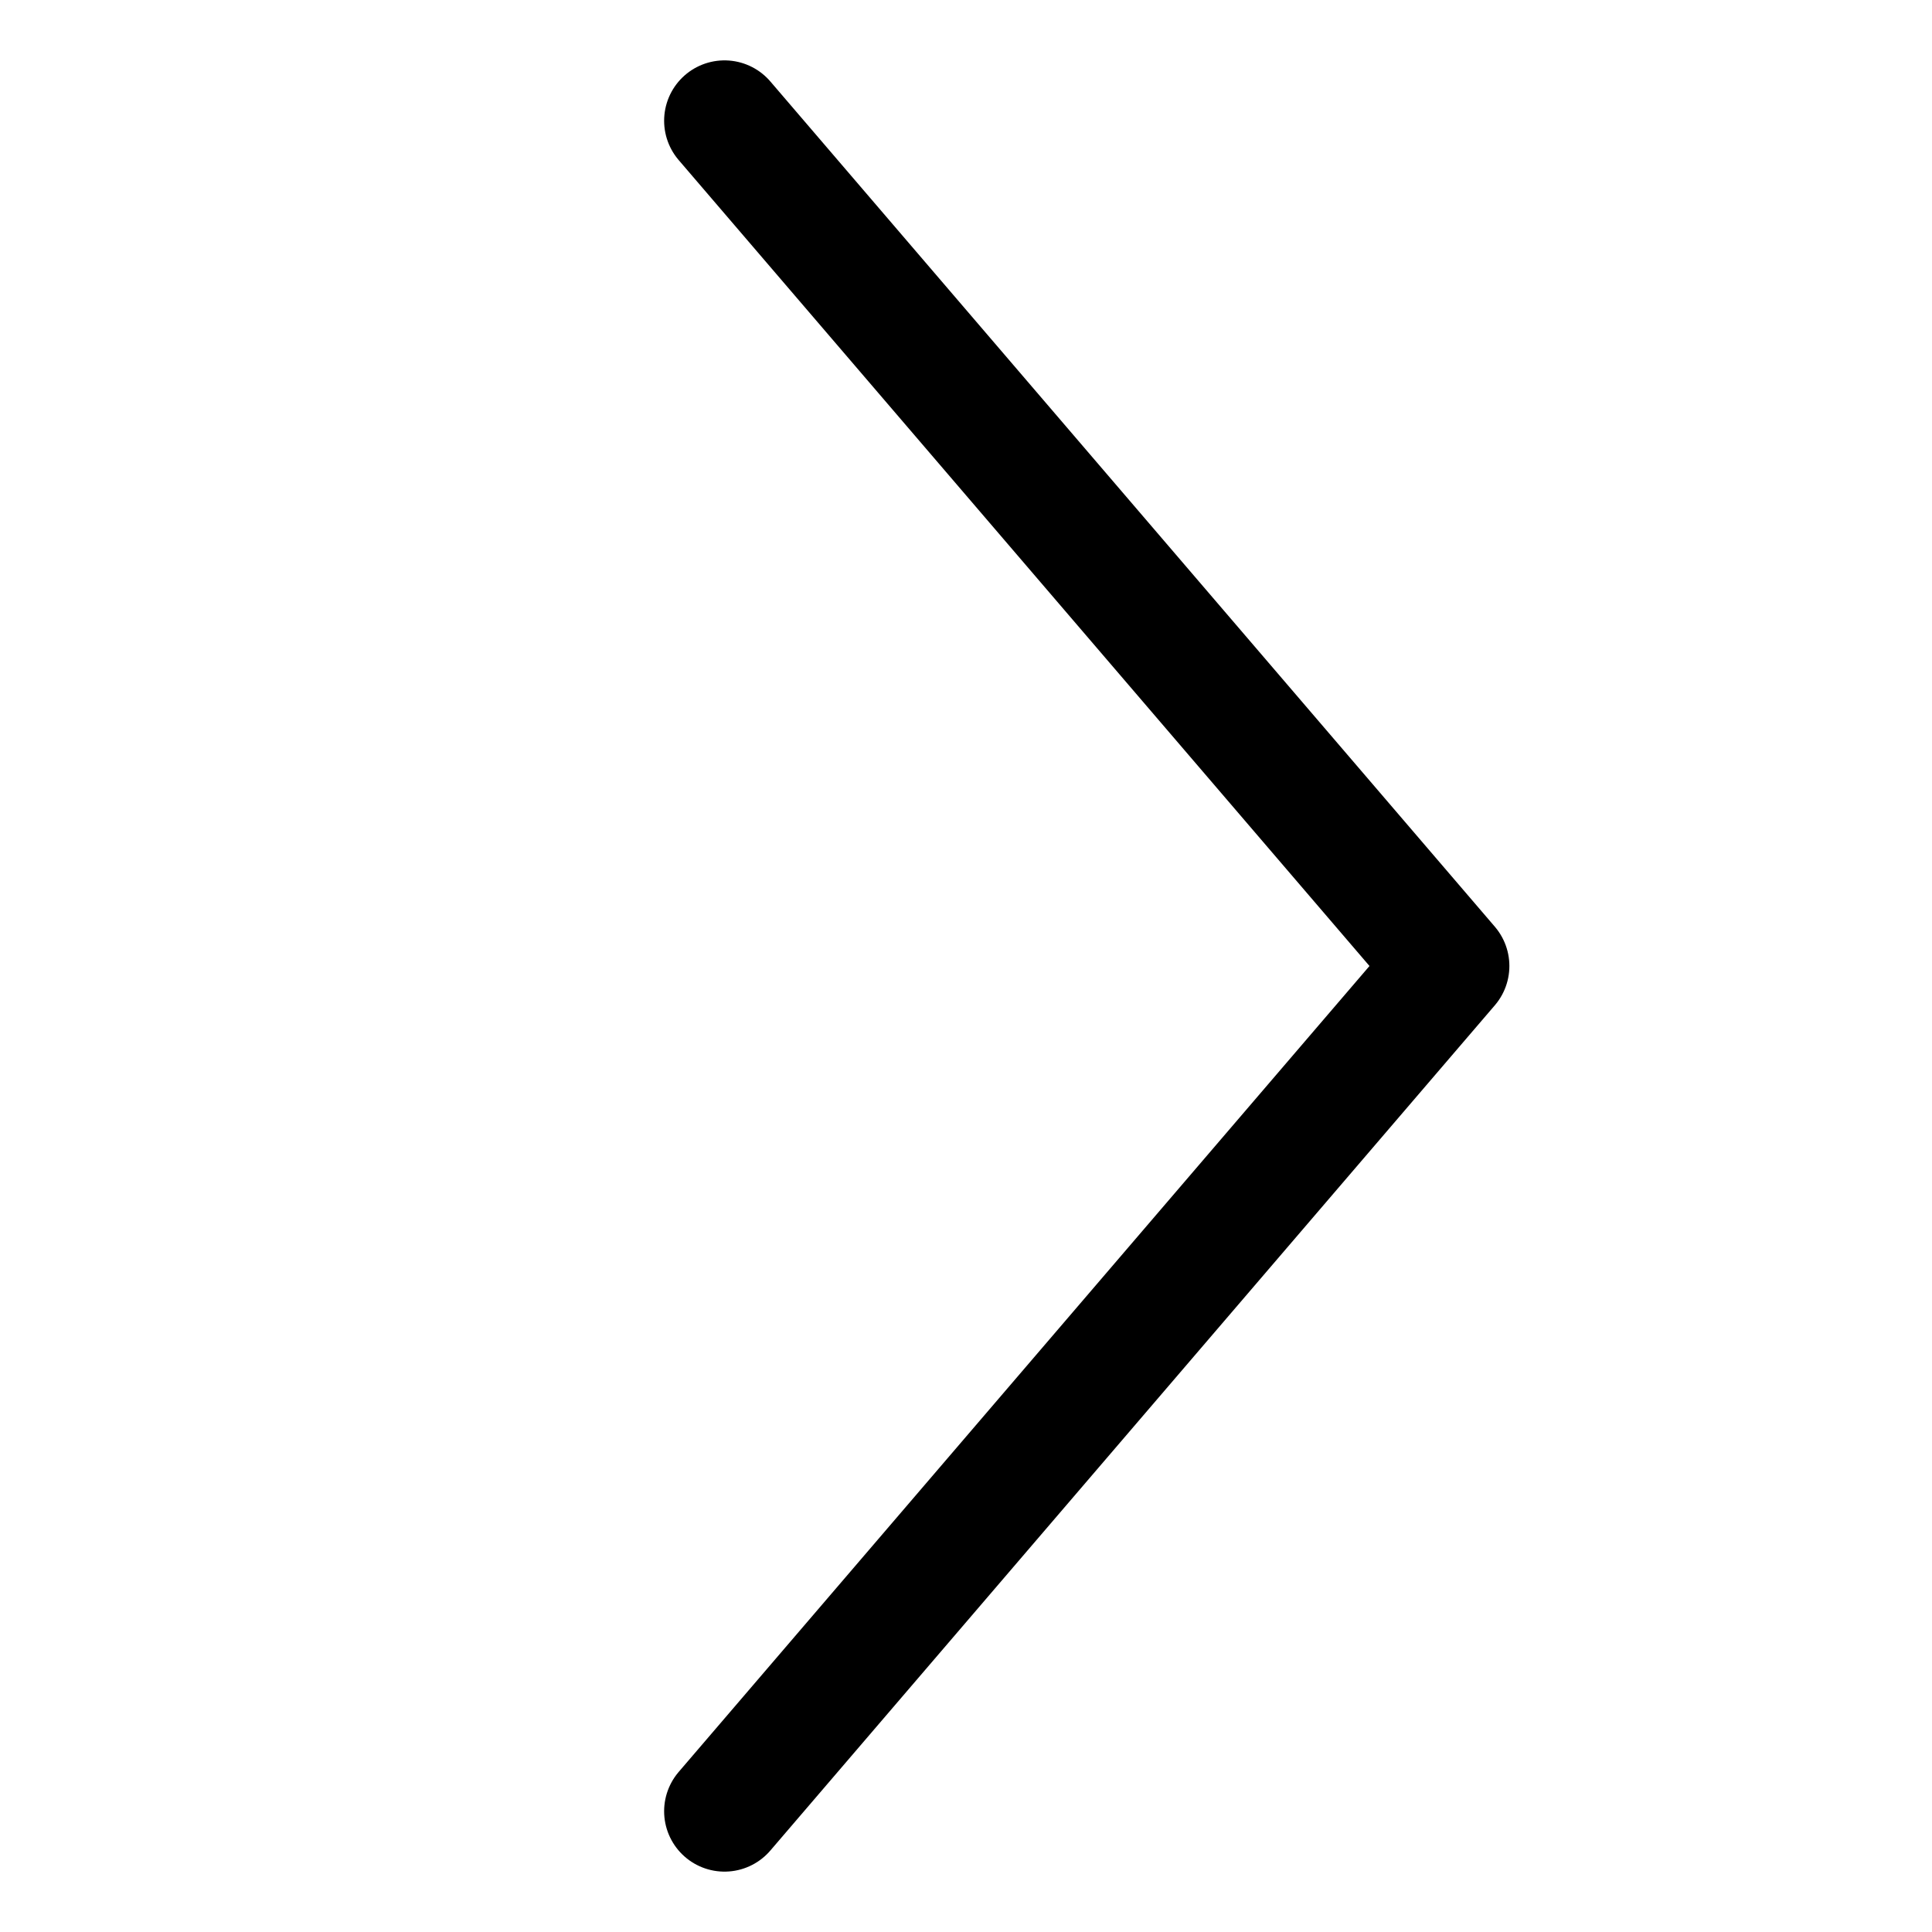
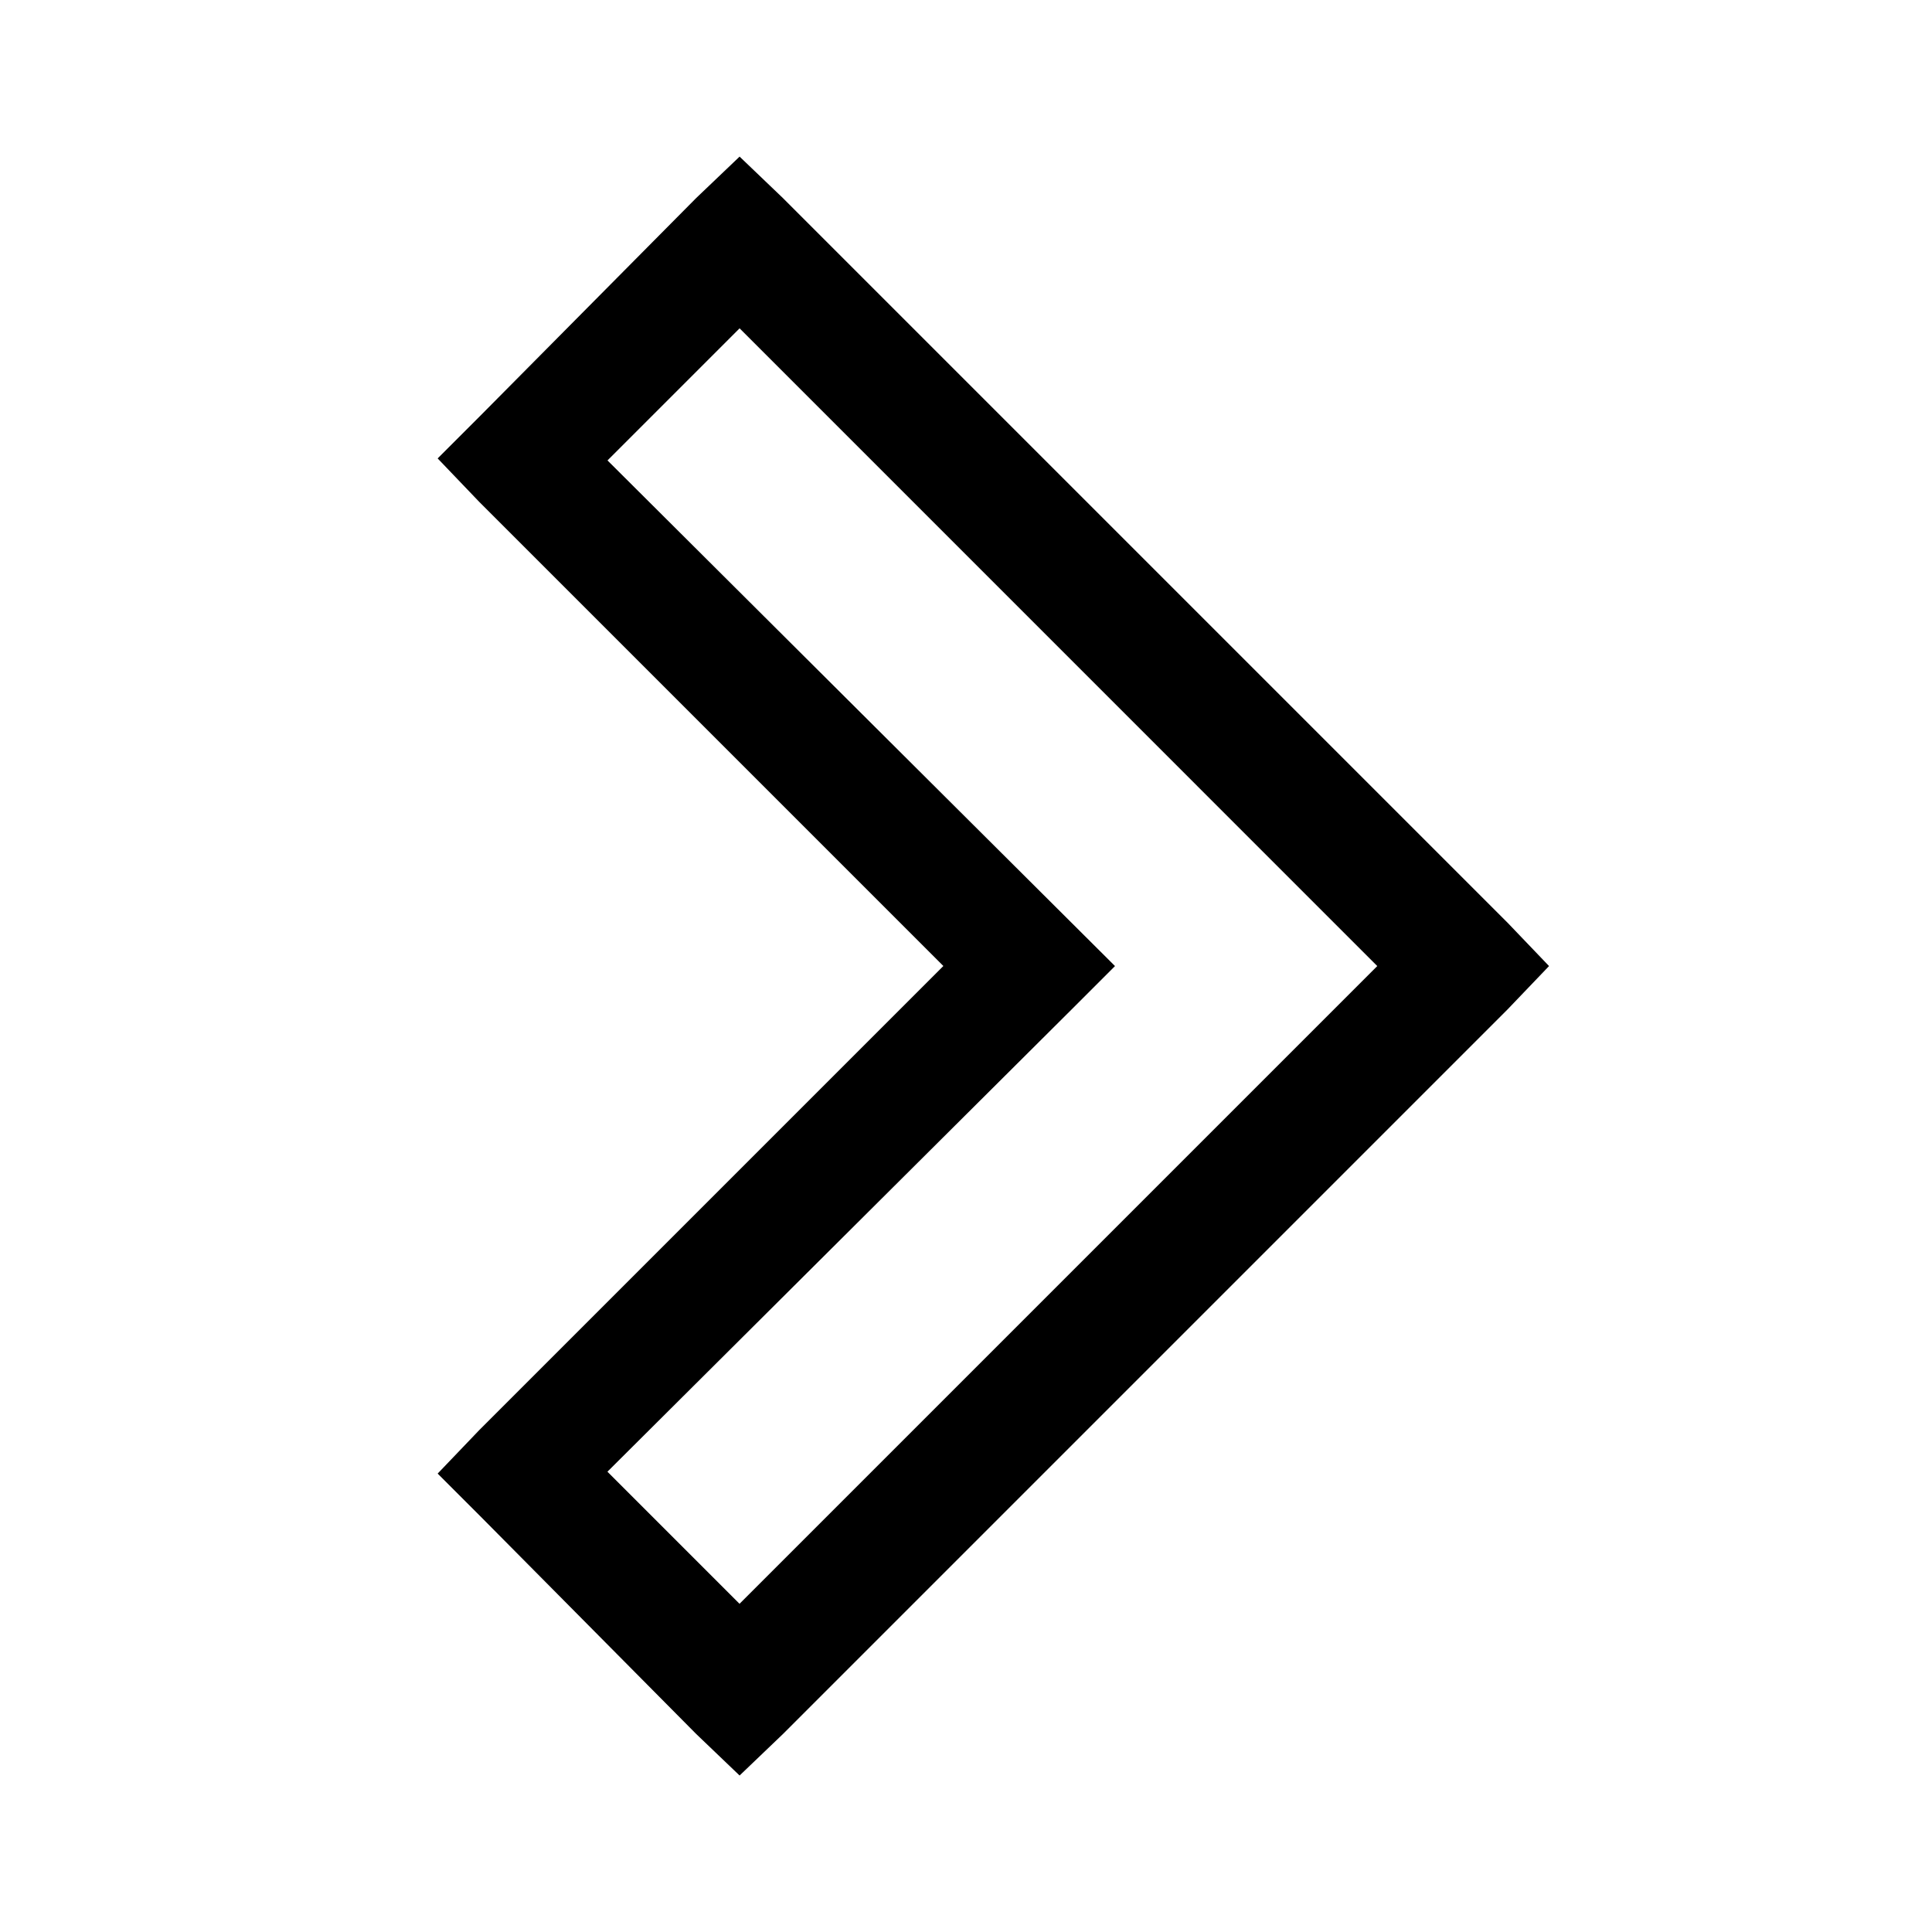
- <svg xmlns="http://www.w3.org/2000/svg" id="i-chevron-right" viewBox="0 0 32 32" width="32" height="32" fill="none" stroke="currentcolor" stroke-linecap="round" stroke-linejoin="round" stroke-width="2">
-   <path d="M12 30 L24 16 12 2" />
+ <svg xmlns="http://www.w3.org/2000/svg" version="1.1" width="32" height="32" viewBox="0 0 32 32">
+   <path d="M12.25 2.594l0.719 0.688 12 12 0.688 0.719-0.688 0.719-12 12-0.719 0.688-0.719-0.688-3.594-3.625-0.688-0.688 0.688-0.719 7.688-7.688-7.688-7.688-0.688-0.719 0.688-0.688 3.594-3.625zM12.25 5.438l-2.188 2.188 8.406 8.375-0.719 0.719-7.688 7.656 2.188 2.188 10.563-10.563z" />
</svg>
